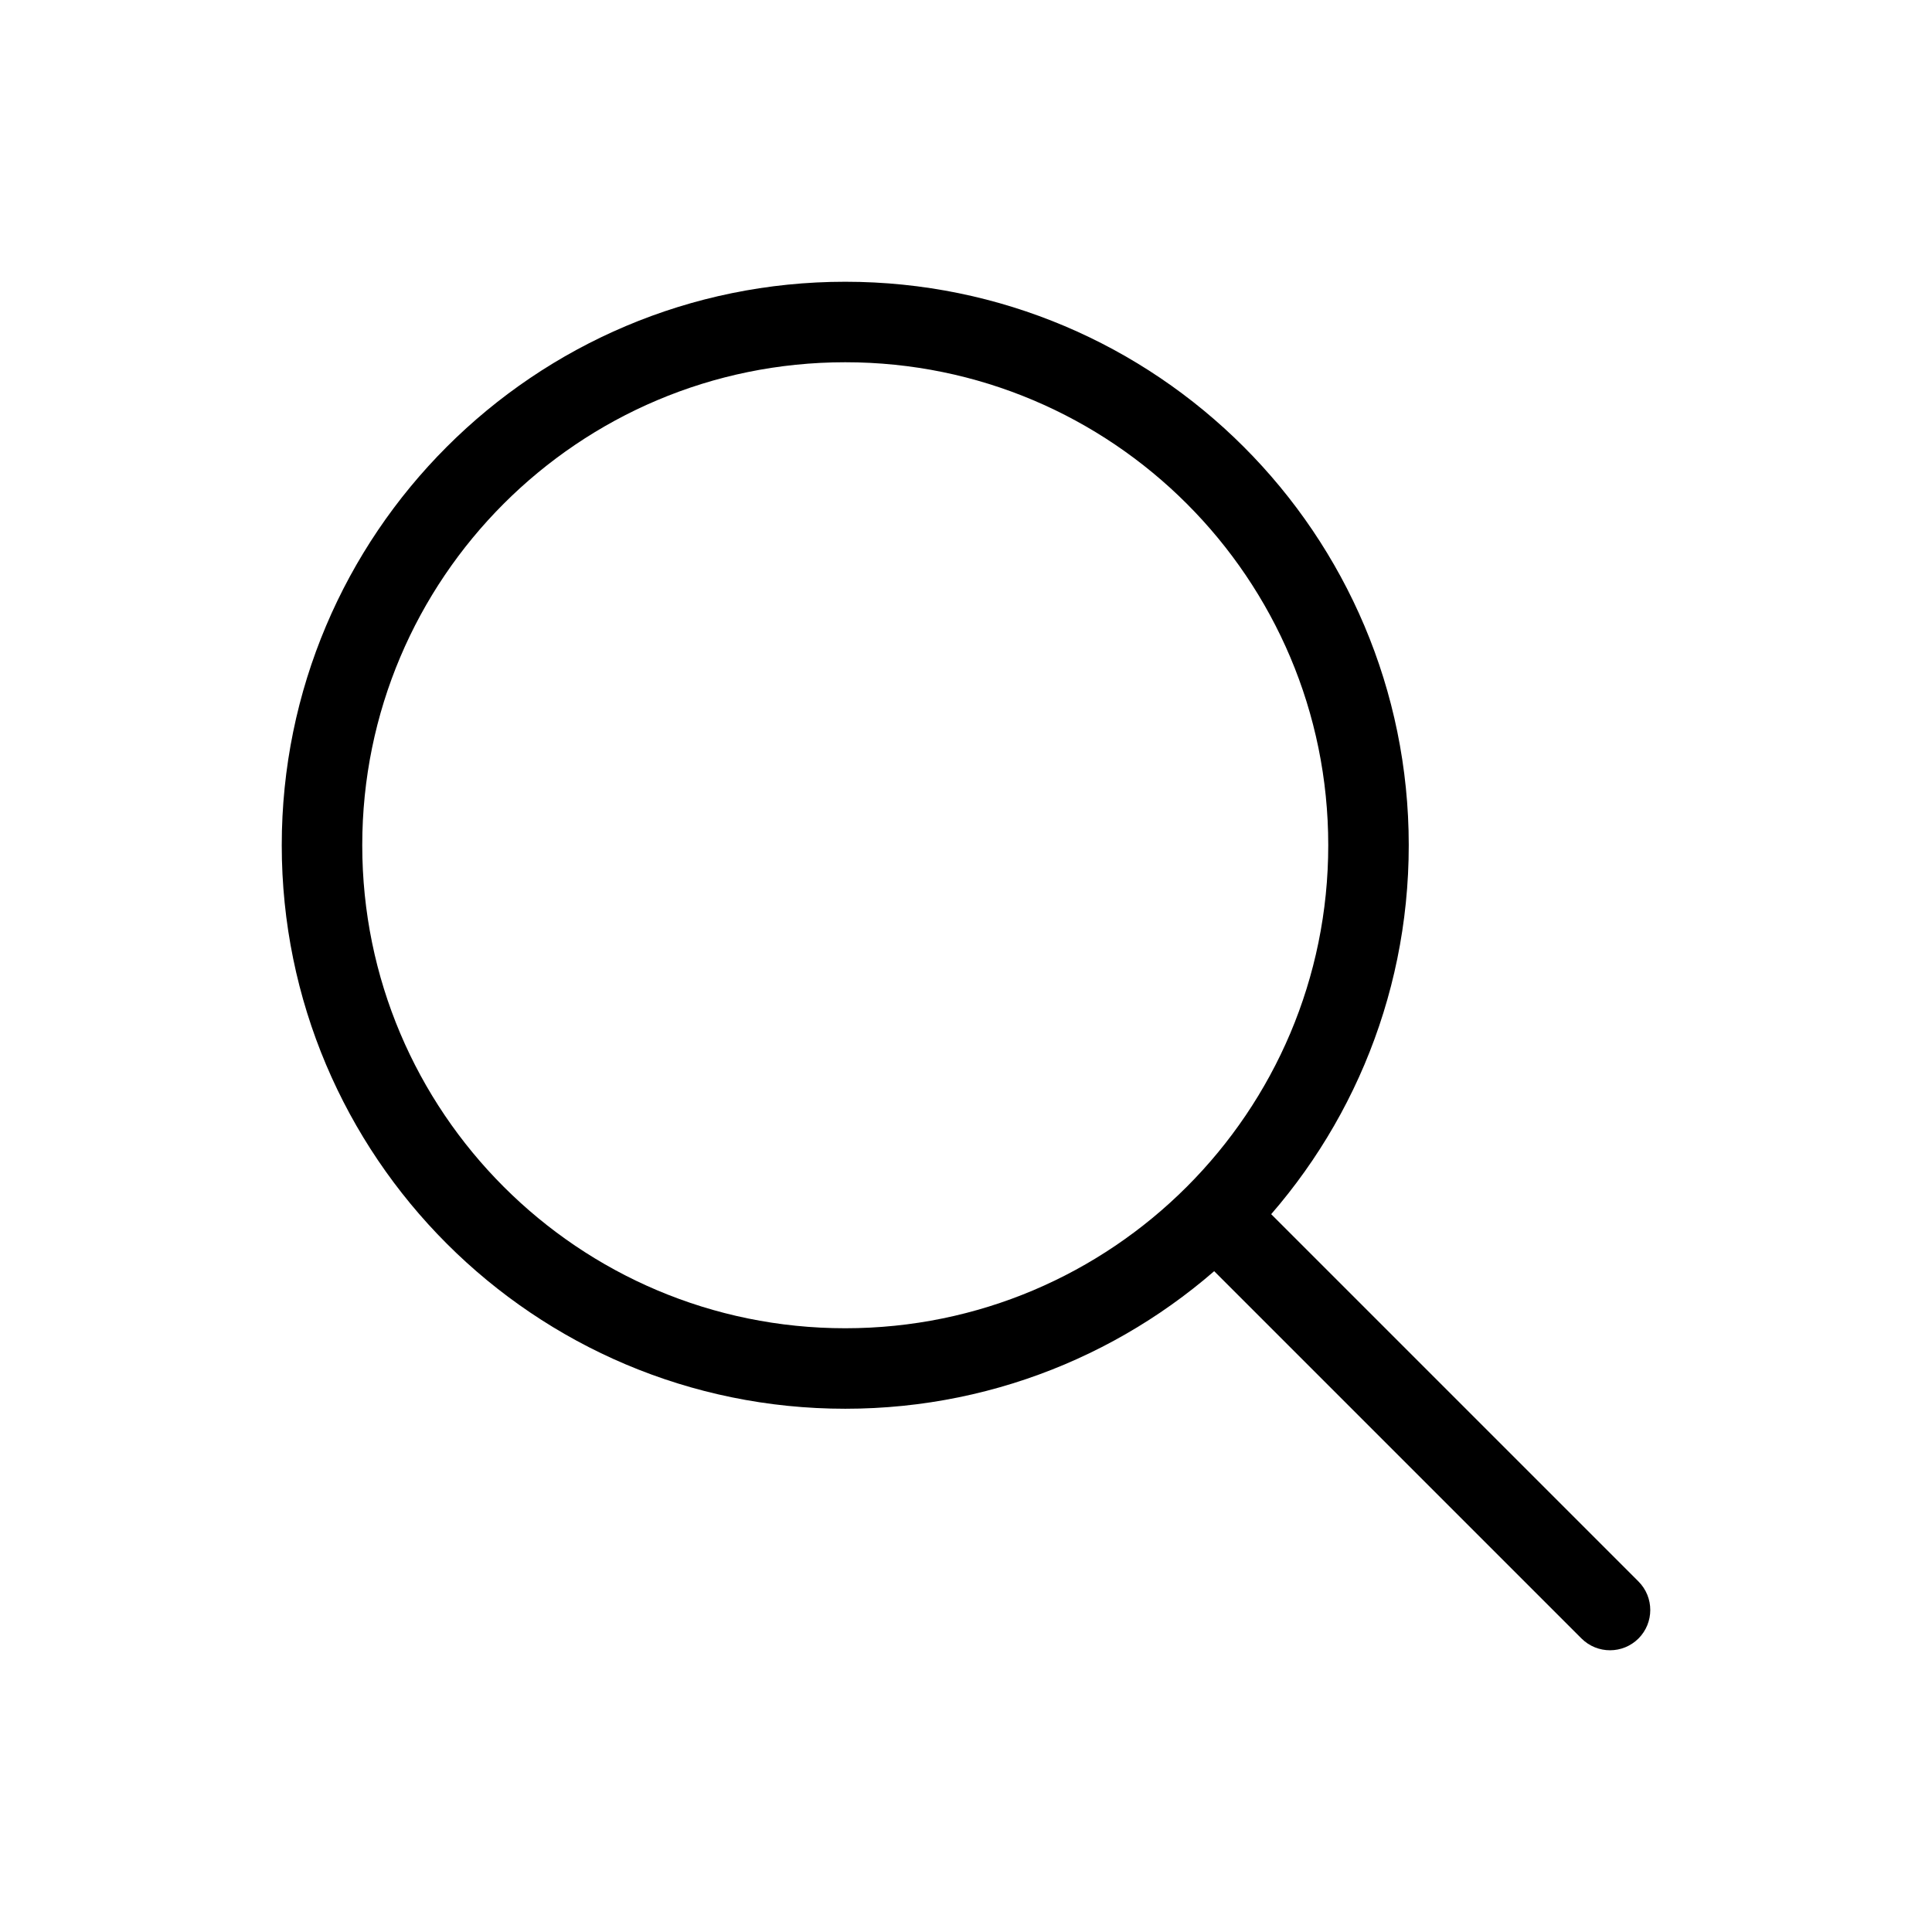
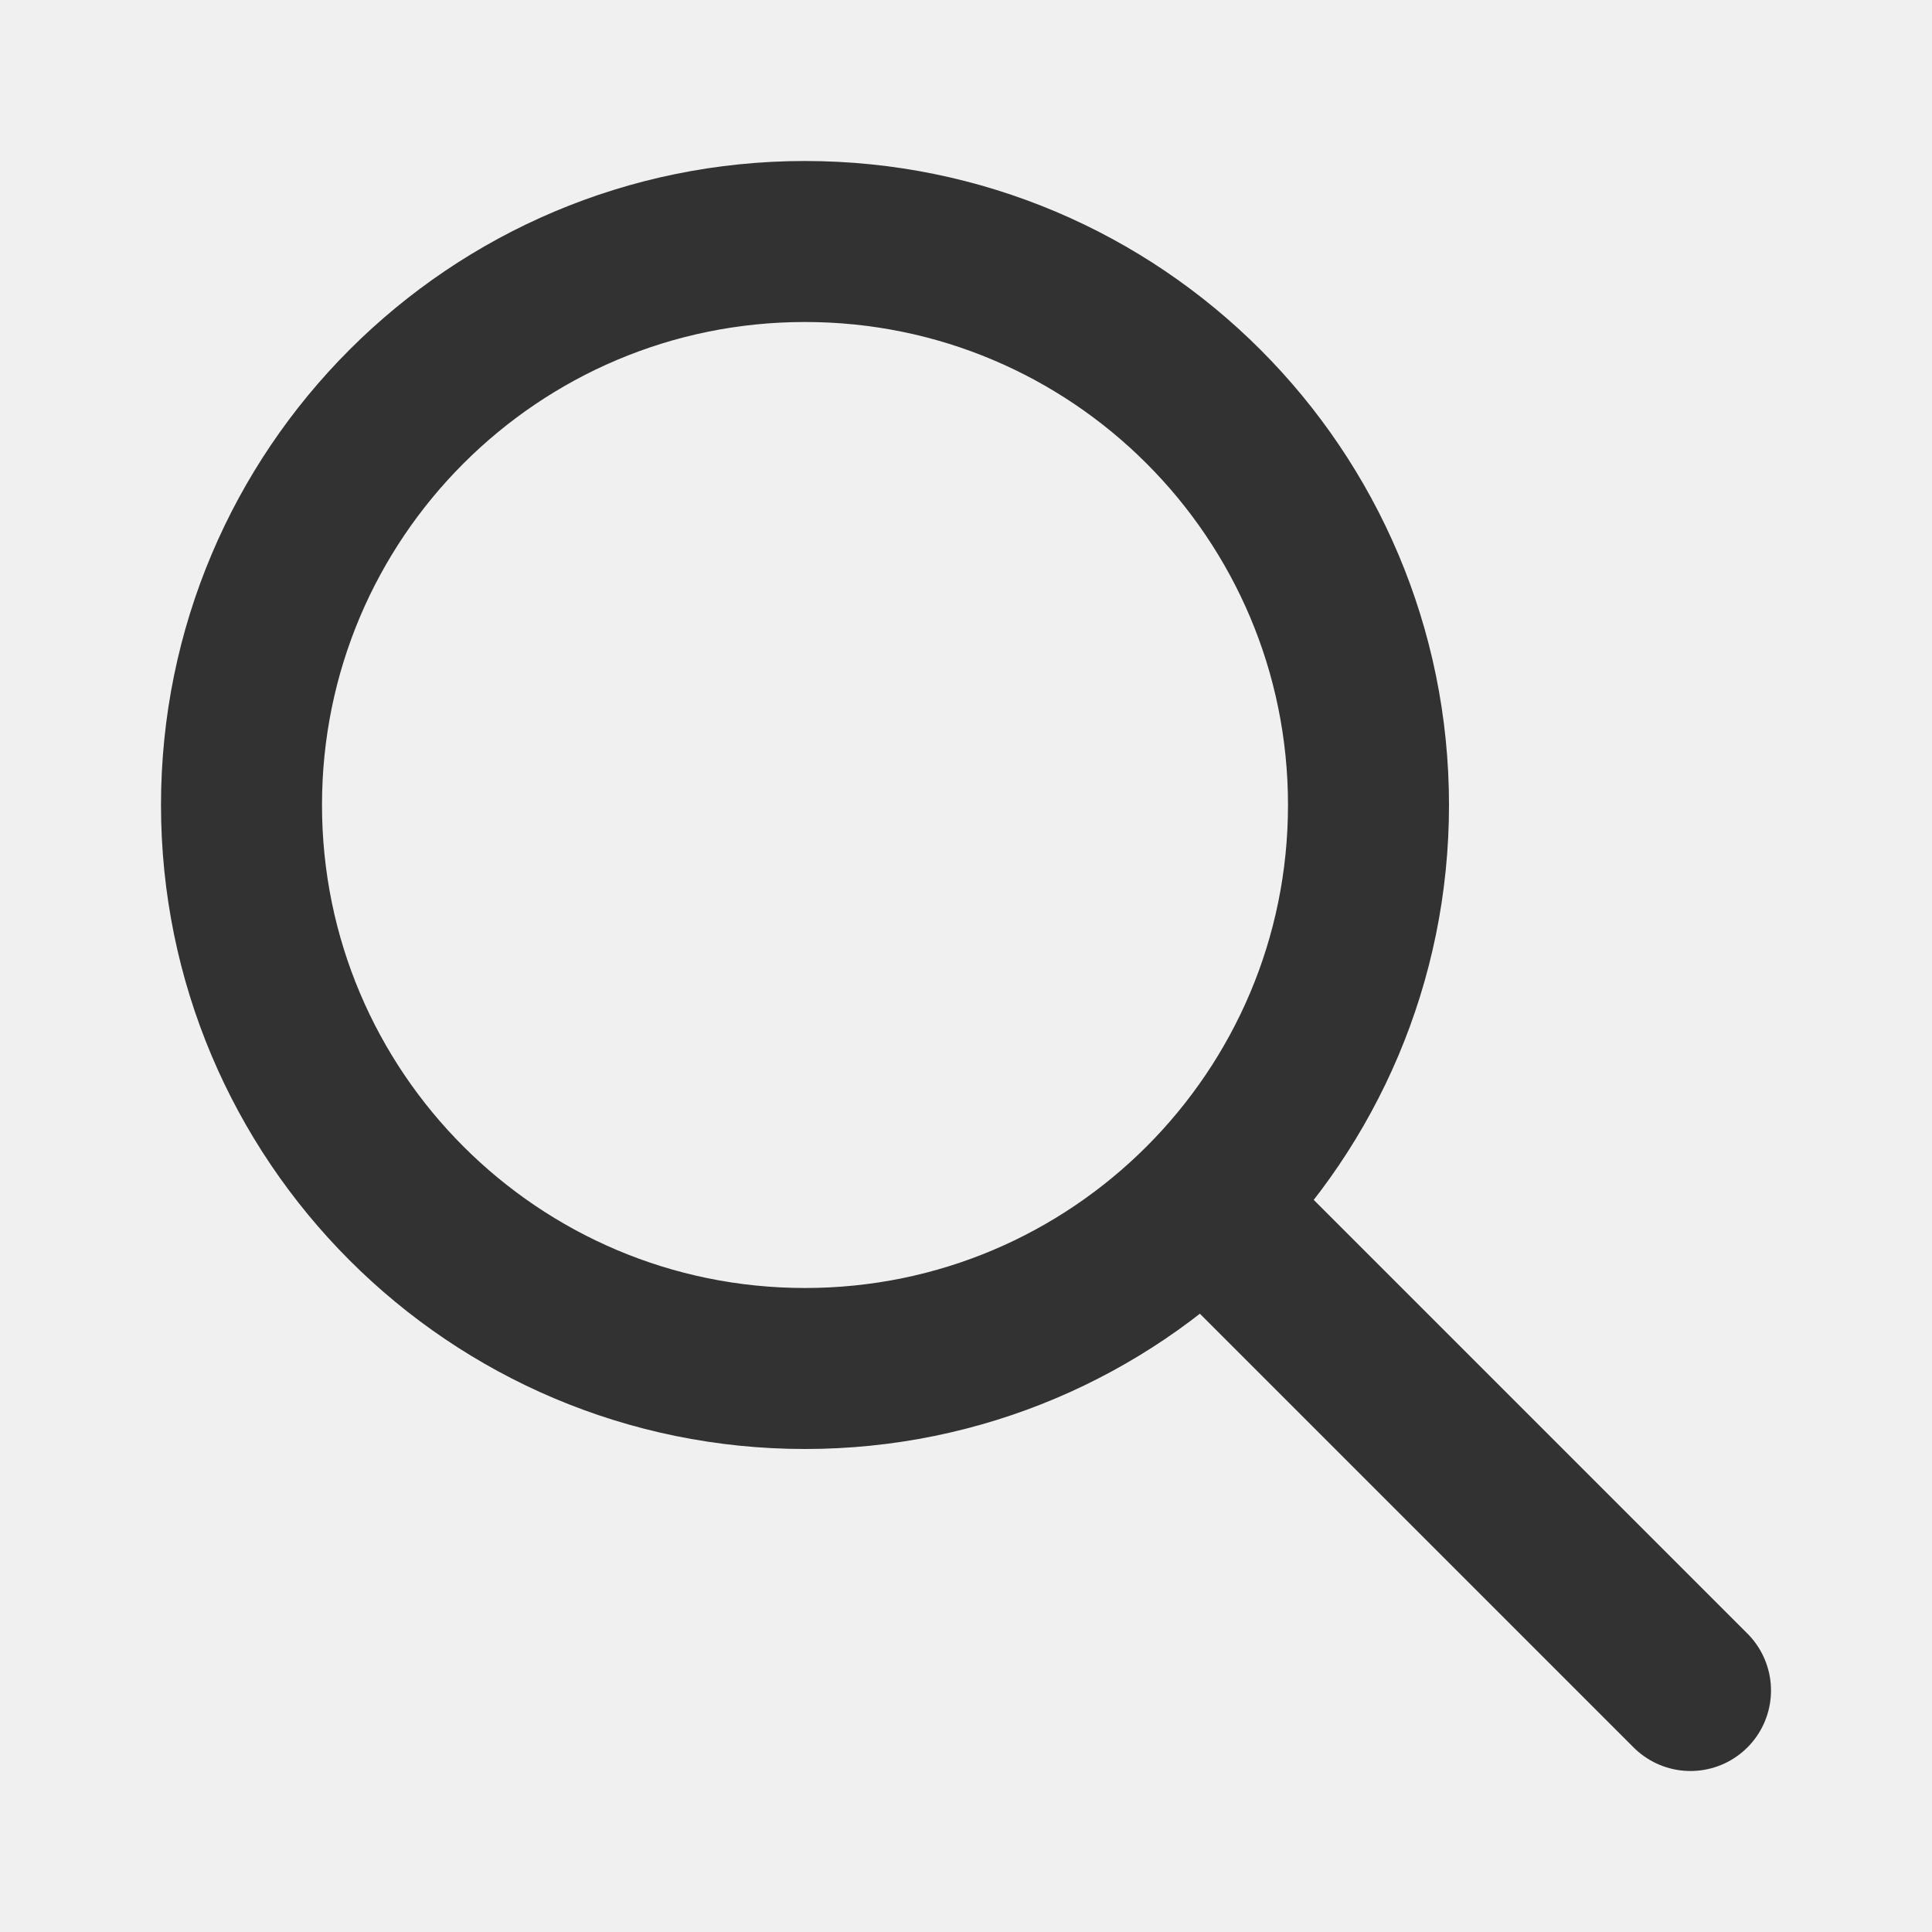
- <svg xmlns="http://www.w3.org/2000/svg" width="800px" height="800px" viewBox="0 0 24 24" fill="none">
-   <g clip-path="url(#clip0_15_152)">
-     <rect width="24" height="24" fill="white" />
-     <circle cx="10.5" cy="10.5" r="6.5" stroke="#000000" stroke-linejoin="round" />
-     <path d="M19.646 20.354C19.842 20.549 20.158 20.549 20.354 20.354C20.549 20.158 20.549 19.842 20.354 19.646L19.646 20.354ZM20.354 19.646L15.354 14.646L14.646 15.354L19.646 20.354L20.354 19.646Z" fill="#000000" />
+ <svg xmlns="http://www.w3.org/2000/svg" viewBox="0 0 24 24" fill="none">
+   <g id="SVGRepo_bgCarrier" stroke-width="0" />
+   <g id="SVGRepo_tracerCarrier" stroke-linecap="round" stroke-linejoin="round" />
+   <g id="SVGRepo_iconCarrier">
+     <path d="M15 15L21 21" stroke="#323232" stroke-width="2" stroke-linecap="round" stroke-linejoin="round" />
+     <path d="M17 10C17 13.866 13.866 17 10 17C6.134 17 3 13.866 3 10C3 6.134 6.134 3 10 3C13.866 3 17 6.134 17 10Z" stroke="#323232" stroke-width="2" />
  </g>
-   <defs>
-     <clipPath id="clip0_15_152">
-       <rect width="24" height="24" fill="white" />
-     </clipPath>
-   </defs>
</svg>
